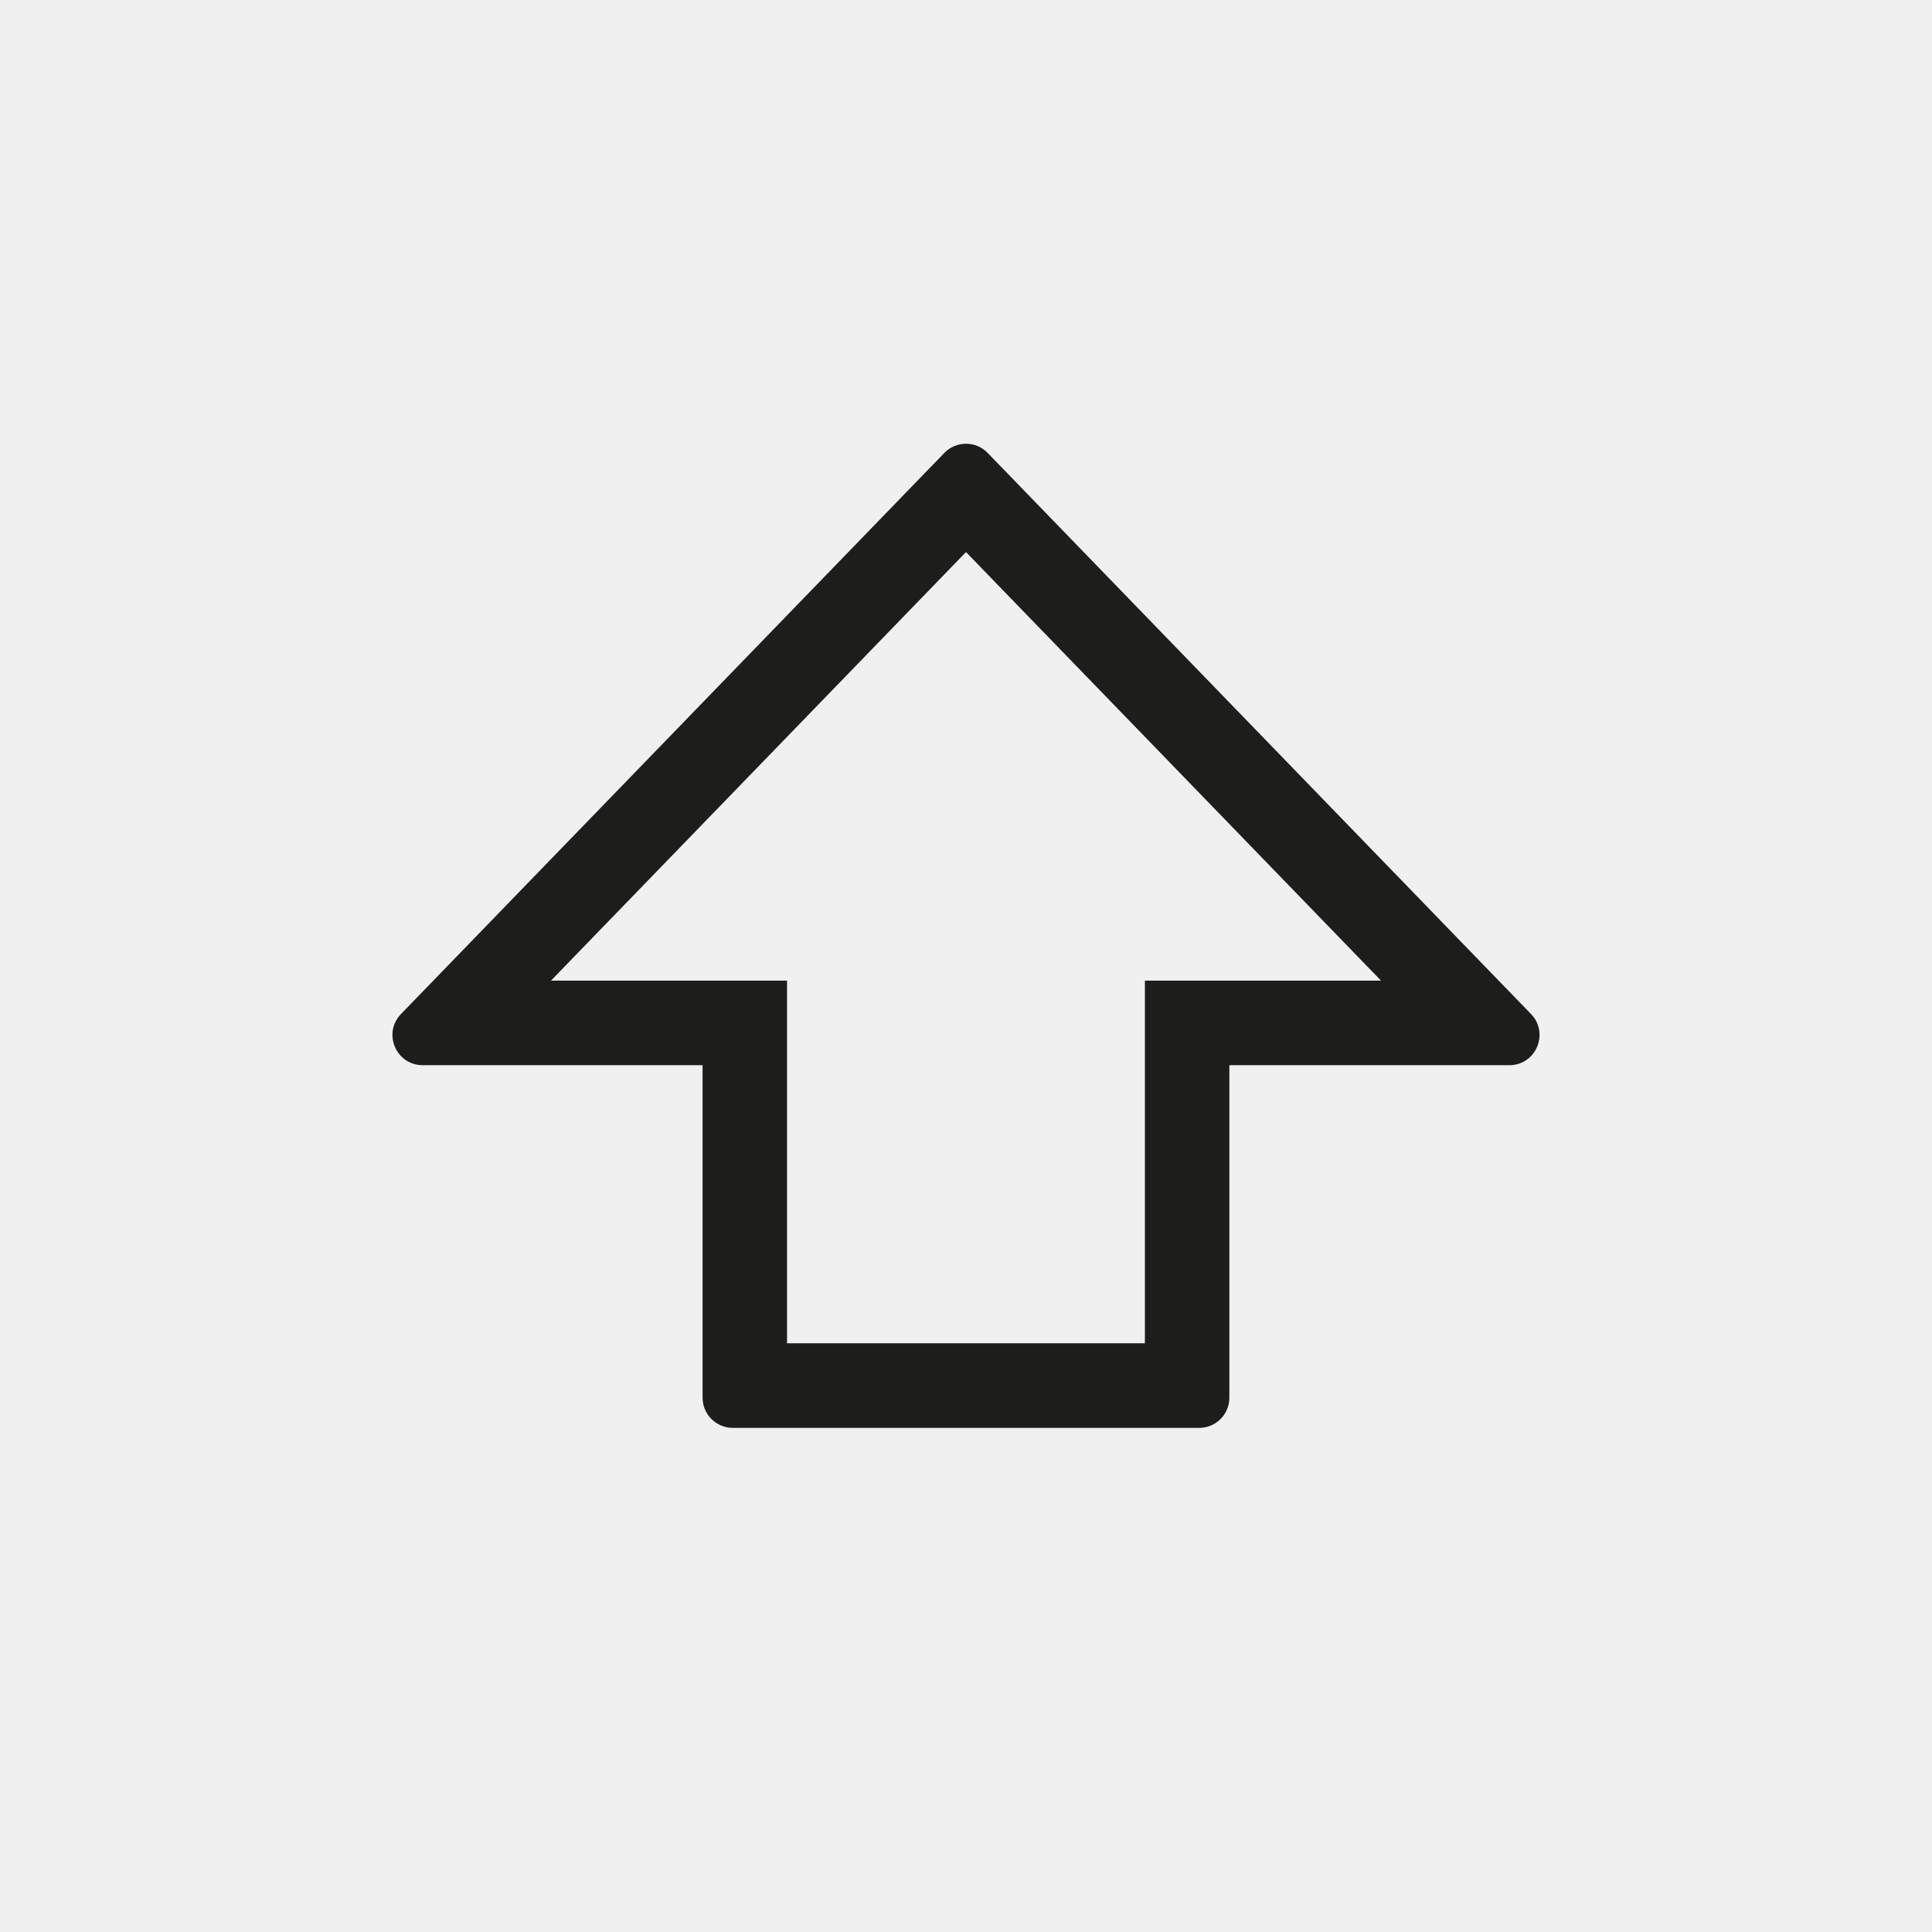
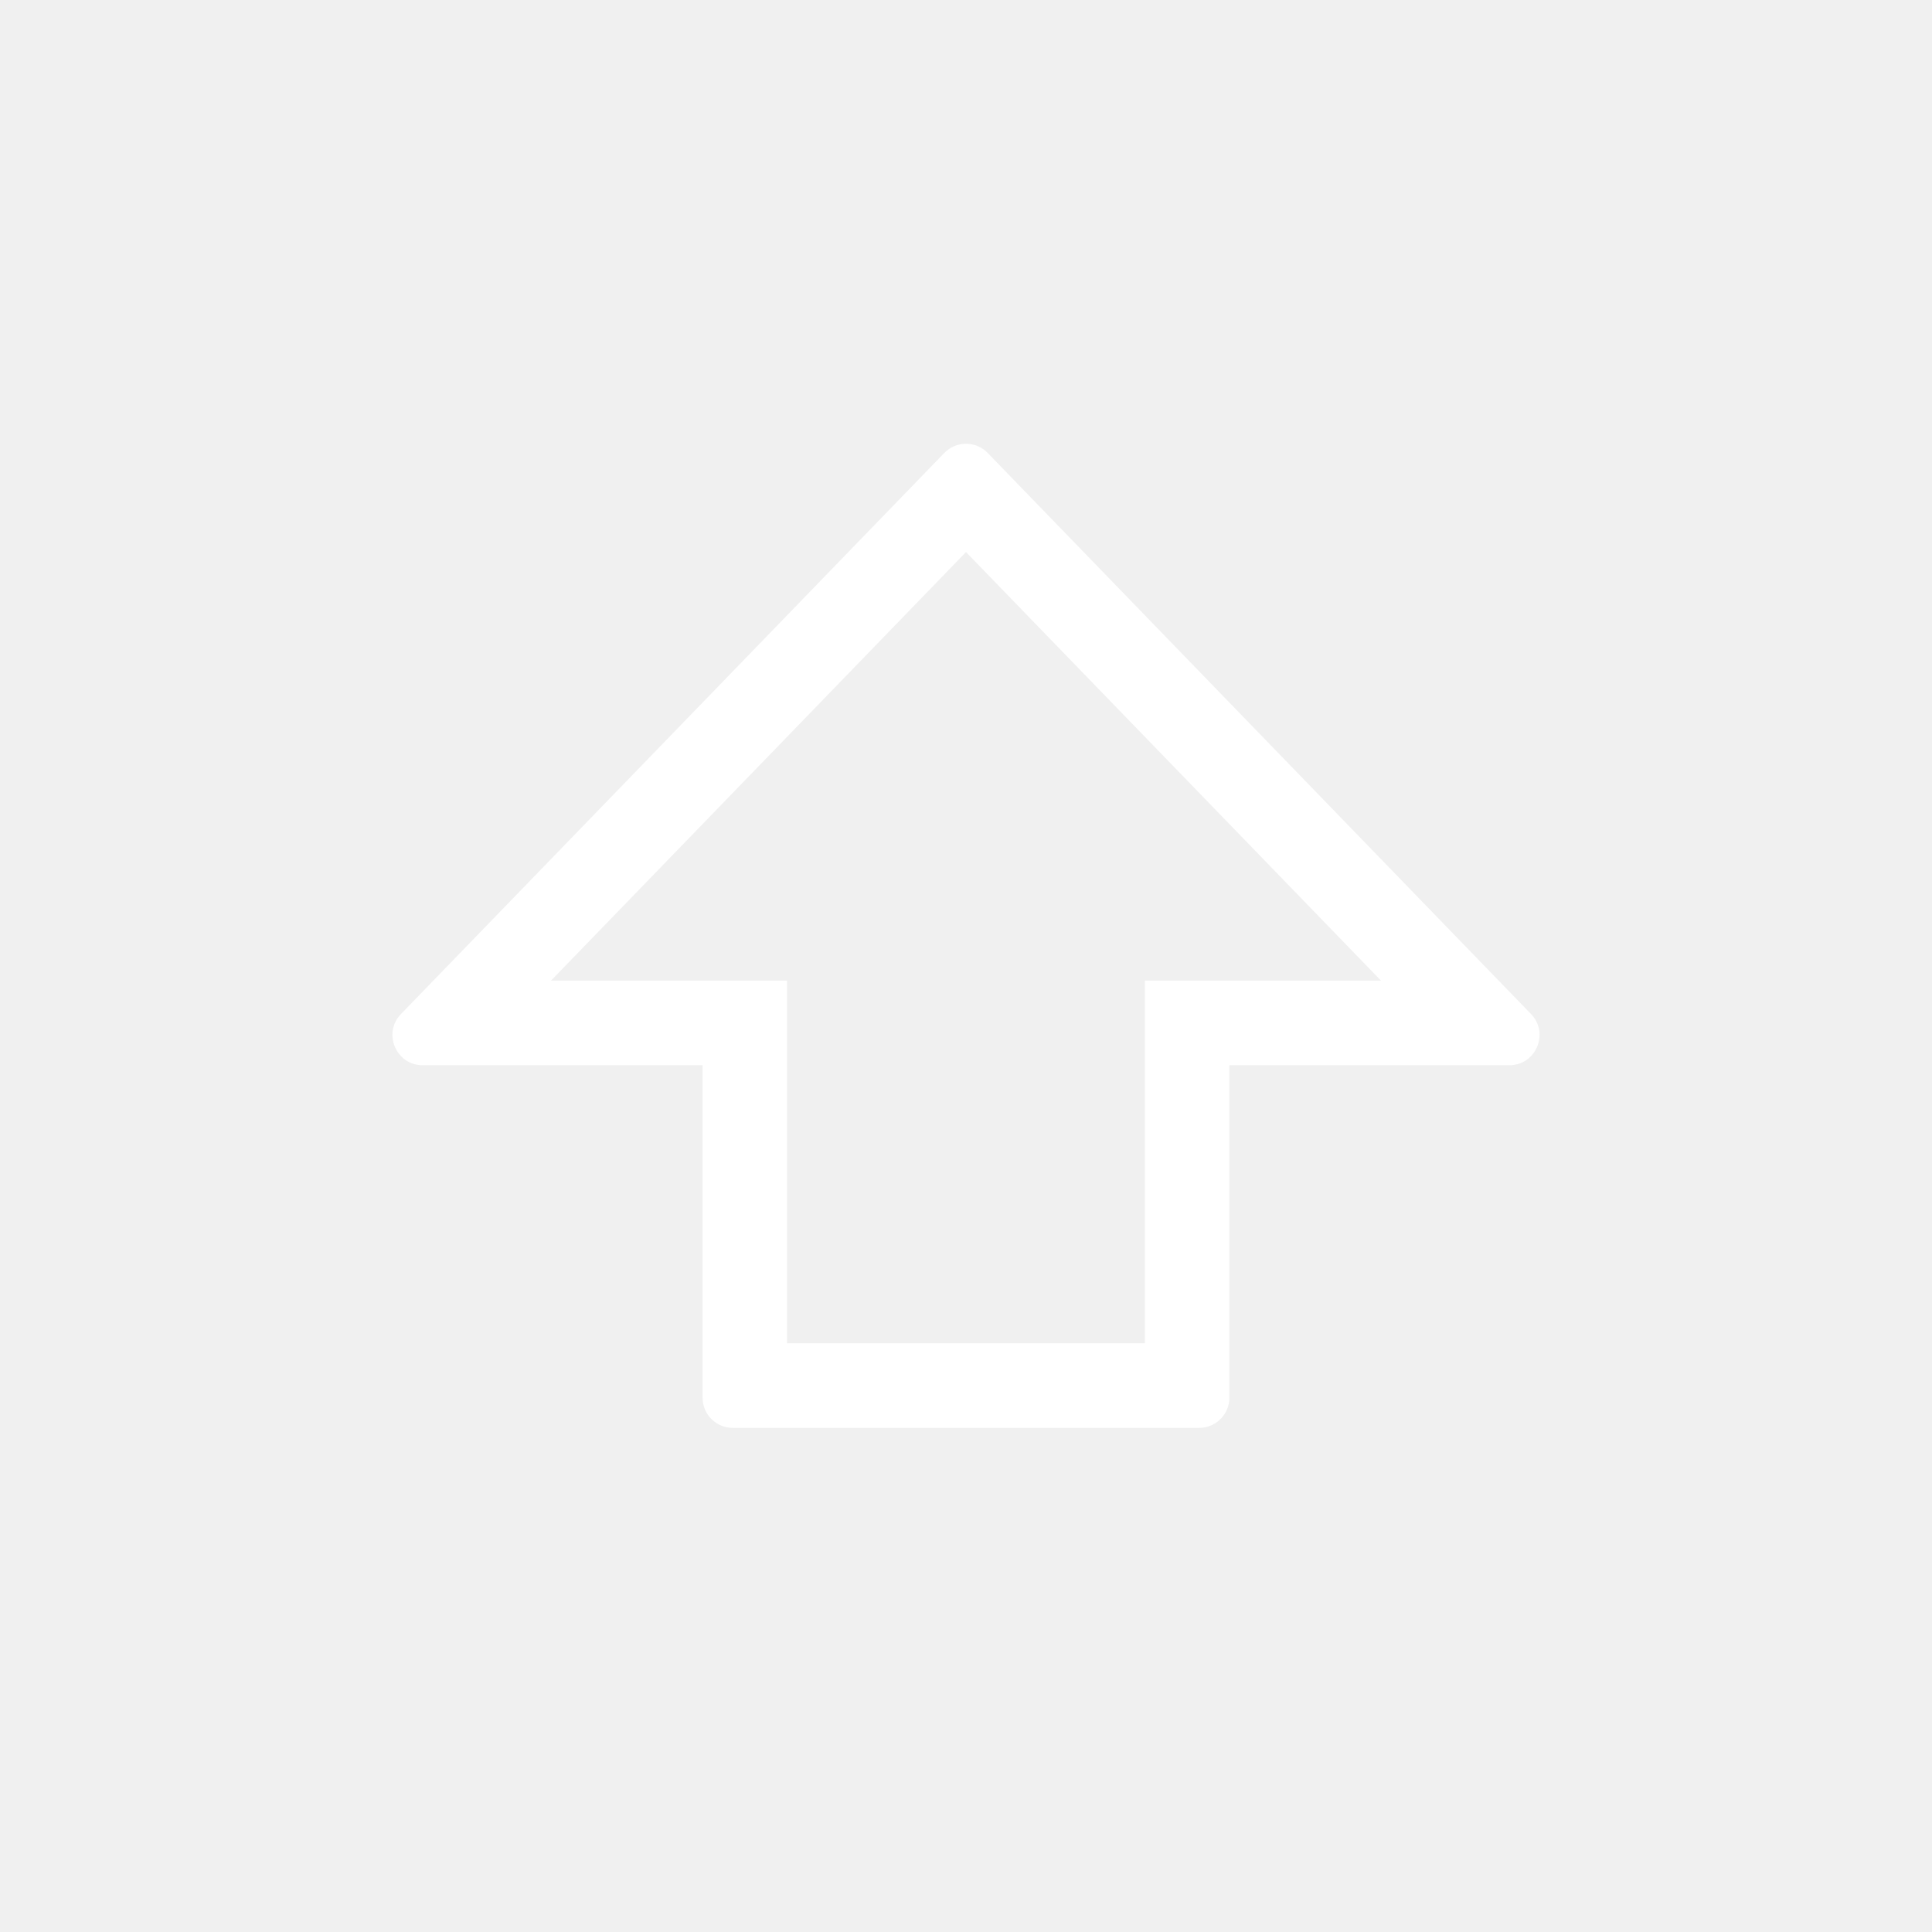
- <svg xmlns="http://www.w3.org/2000/svg" width="32" height="32" viewBox="0 0 32 32" fill="none">
-   <path fill-rule="evenodd" clip-rule="evenodd" d="M13.036 16.242V22.249H18.963V16.242H22.874L16 9.144L9.126 16.242H13.036ZM15.641 7.502C15.838 7.299 16.163 7.299 16.359 7.502L25.358 16.795C25.665 17.112 25.441 17.643 24.999 17.643H20.362V23.15C20.362 23.426 20.139 23.65 19.863 23.65H12.137C11.861 23.65 11.637 23.426 11.637 23.15V17.643H7.001C6.559 17.643 6.335 17.112 6.642 16.795L15.641 7.502Z" fill="#1D1D1B" />
+ <svg xmlns="http://www.w3.org/2000/svg" width="64" height="64" viewBox="0 0 64 64" fill="none">
+   <path fill-rule="evenodd" clip-rule="evenodd" d="M26.072 32.485V44.498H37.926V32.485H45.748L32 18.288L18.252 32.485H26.072ZM31.282 15.004C31.675 14.599 32.325 14.599 32.718 15.004L50.716 33.59C51.331 34.224 50.882 35.287 49.998 35.287H40.725V46.3C40.725 46.852 40.277 47.3 39.725 47.3H24.273C23.721 47.3 23.274 46.852 23.274 46.3V35.287H14.001C13.118 35.287 12.669 34.224 13.284 33.59L31.282 15.004Z" fill="white" />
</svg>
